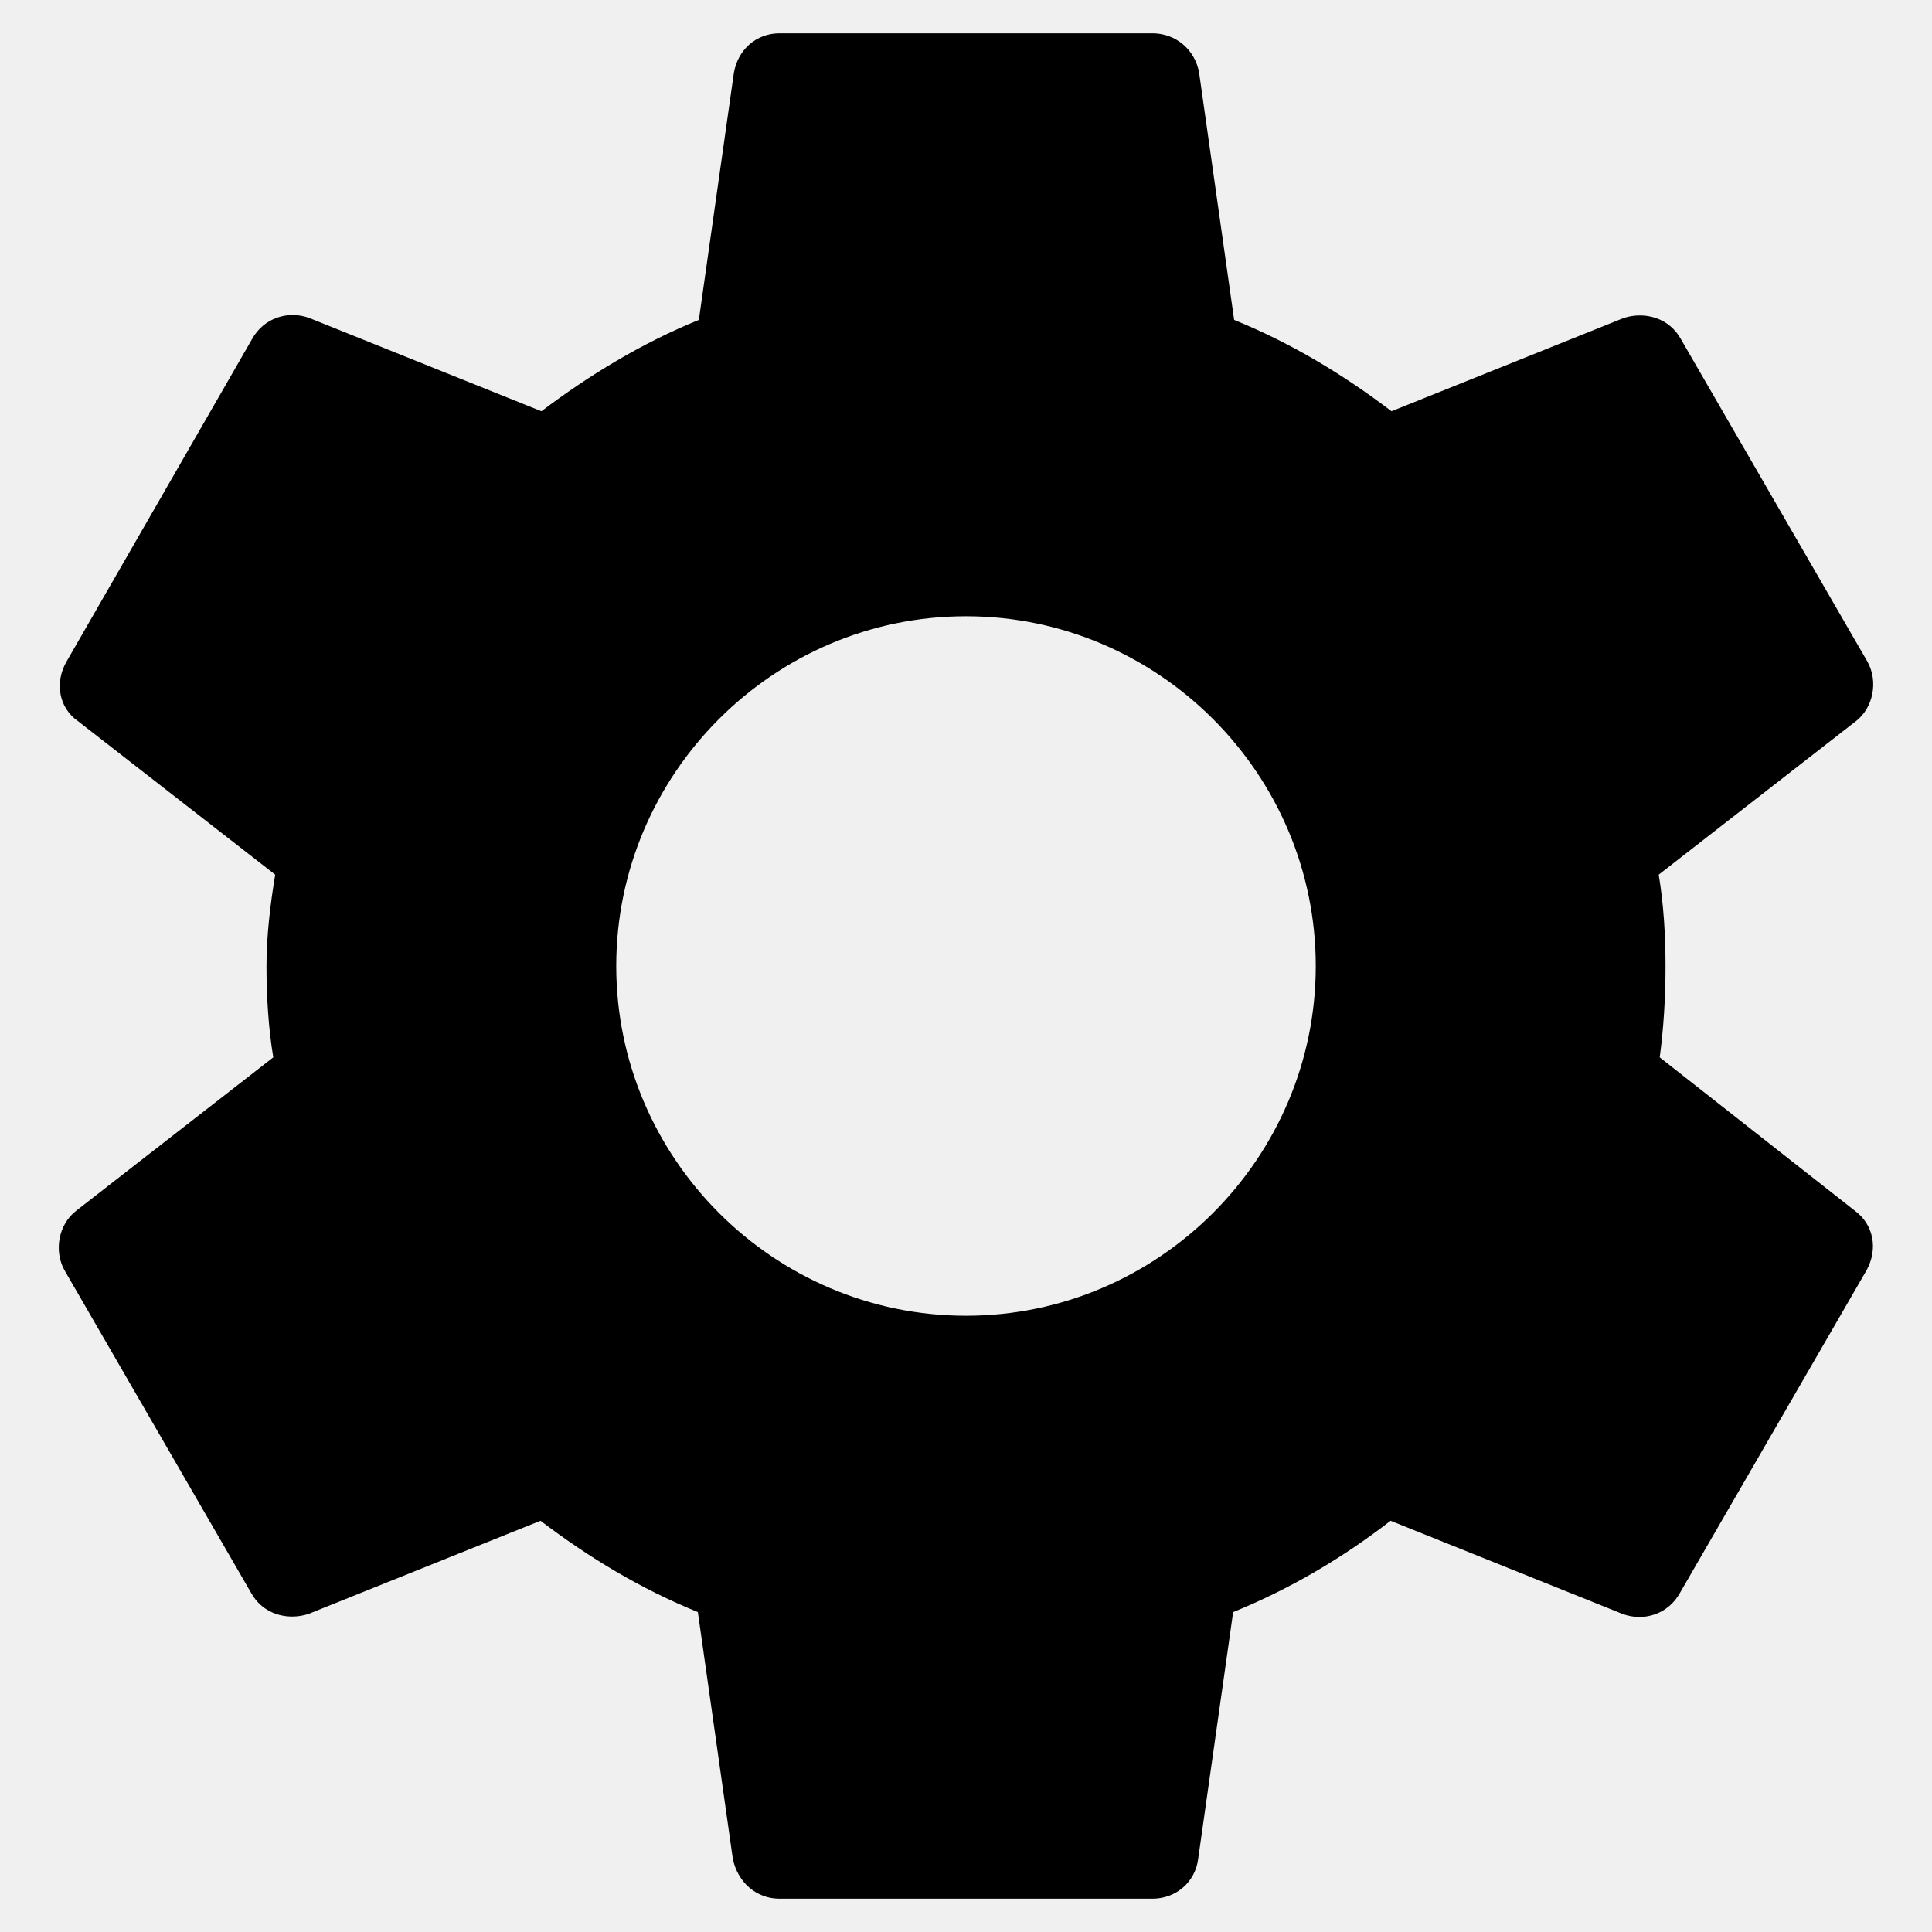
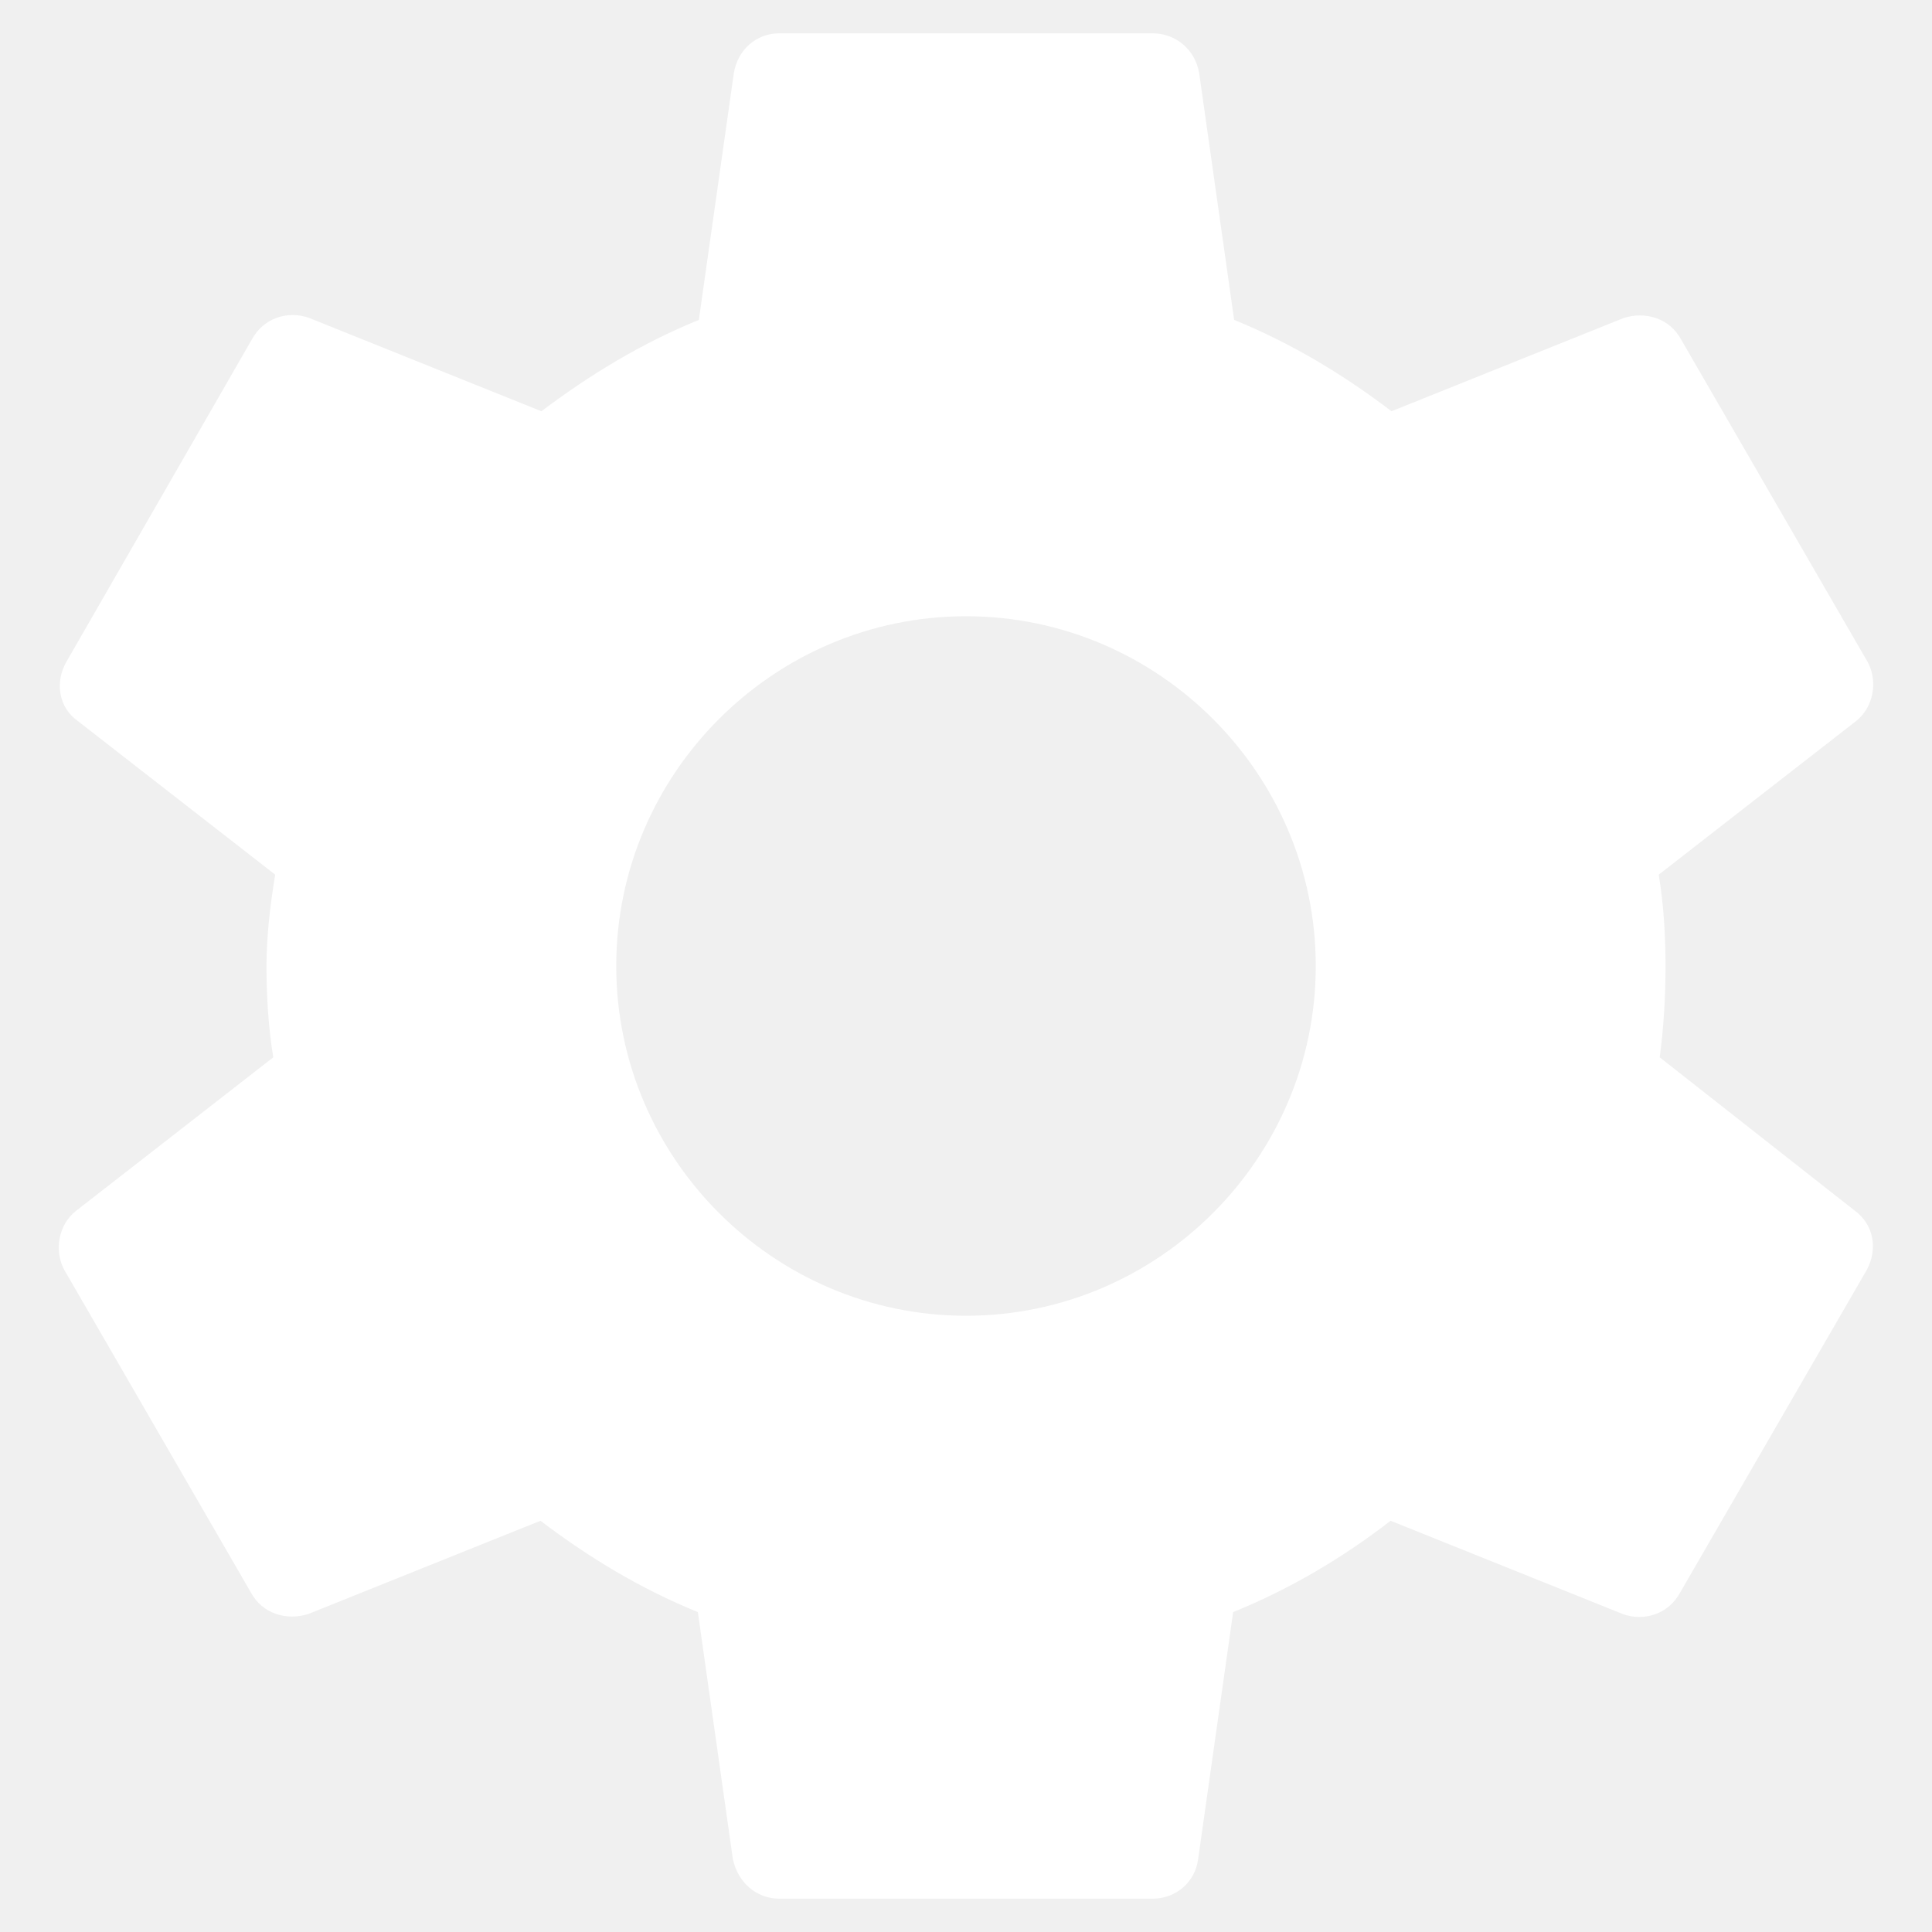
<svg xmlns="http://www.w3.org/2000/svg" width="29" height="29" viewBox="0 0 29 29" fill="none">
-   <path d="M24.913 15.871C24.971 15.433 25 14.981 25 14.5C25 14.033 24.971 13.567 24.898 13.129L27.858 10.825C28.121 10.621 28.194 10.227 28.033 9.935L25.233 5.094C25.058 4.773 24.694 4.671 24.373 4.773L20.887 6.173C20.158 5.619 19.385 5.152 18.525 4.802L18 1.098C17.942 0.748 17.65 0.5 17.3 0.5H11.7C11.35 0.5 11.073 0.748 11.015 1.098L10.49 4.802C9.629 5.152 8.842 5.633 8.127 6.173L4.642 4.773C4.321 4.656 3.956 4.773 3.781 5.094L0.996 9.935C0.821 10.242 0.879 10.621 1.171 10.825L4.131 13.129C4.058 13.567 4 14.048 4 14.5C4 14.952 4.029 15.433 4.102 15.871L1.142 18.175C0.879 18.379 0.806 18.773 0.967 19.065L3.767 23.906C3.942 24.227 4.306 24.329 4.627 24.227L8.113 22.827C8.842 23.381 9.615 23.848 10.475 24.198L11 27.902C11.073 28.252 11.35 28.5 11.7 28.5H17.3C17.65 28.5 17.942 28.252 17.985 27.902L18.51 24.198C19.371 23.848 20.158 23.381 20.873 22.827L24.358 24.227C24.679 24.344 25.044 24.227 25.219 23.906L28.019 19.065C28.194 18.744 28.121 18.379 27.844 18.175L24.913 15.871ZM14.5 19.75C11.613 19.75 9.25 17.387 9.25 14.5C9.25 11.613 11.613 9.25 14.5 9.25C17.387 9.25 19.75 11.613 19.75 14.5C19.75 17.387 17.387 19.75 14.5 19.75Z" fill="black" />
+   <path d="M24.913 15.871C24.971 15.433 25 14.981 25 14.5C25 14.033 24.971 13.567 24.898 13.129L27.858 10.825C28.121 10.621 28.194 10.227 28.033 9.935L25.233 5.094C25.058 4.773 24.694 4.671 24.373 4.773L20.887 6.173C20.158 5.619 19.385 5.152 18.525 4.802L18 1.098C17.942 0.748 17.65 0.5 17.3 0.5H11.7C11.35 0.5 11.073 0.748 11.015 1.098L10.49 4.802C9.629 5.152 8.842 5.633 8.127 6.173L4.642 4.773C4.321 4.656 3.956 4.773 3.781 5.094L0.996 9.935C0.821 10.242 0.879 10.621 1.171 10.825L4.131 13.129C4.058 13.567 4 14.048 4 14.5C4 14.952 4.029 15.433 4.102 15.871L1.142 18.175C0.879 18.379 0.806 18.773 0.967 19.065L3.767 23.906C3.942 24.227 4.306 24.329 4.627 24.227L8.113 22.827C8.842 23.381 9.615 23.848 10.475 24.198L11 27.902C11.073 28.252 11.35 28.5 11.7 28.5H17.3C17.65 28.5 17.942 28.252 17.985 27.902L18.51 24.198C19.371 23.848 20.158 23.381 20.873 22.827L24.358 24.227C24.679 24.344 25.044 24.227 25.219 23.906L28.019 19.065C28.194 18.744 28.121 18.379 27.844 18.175L24.913 15.871ZM14.5 19.75C11.613 19.75 9.25 17.387 9.25 14.5C9.25 11.613 11.613 9.25 14.5 9.25C17.387 9.25 19.75 11.613 19.75 14.5C19.75 17.387 17.387 19.75 14.5 19.75Z" fill="white" />
</svg>
